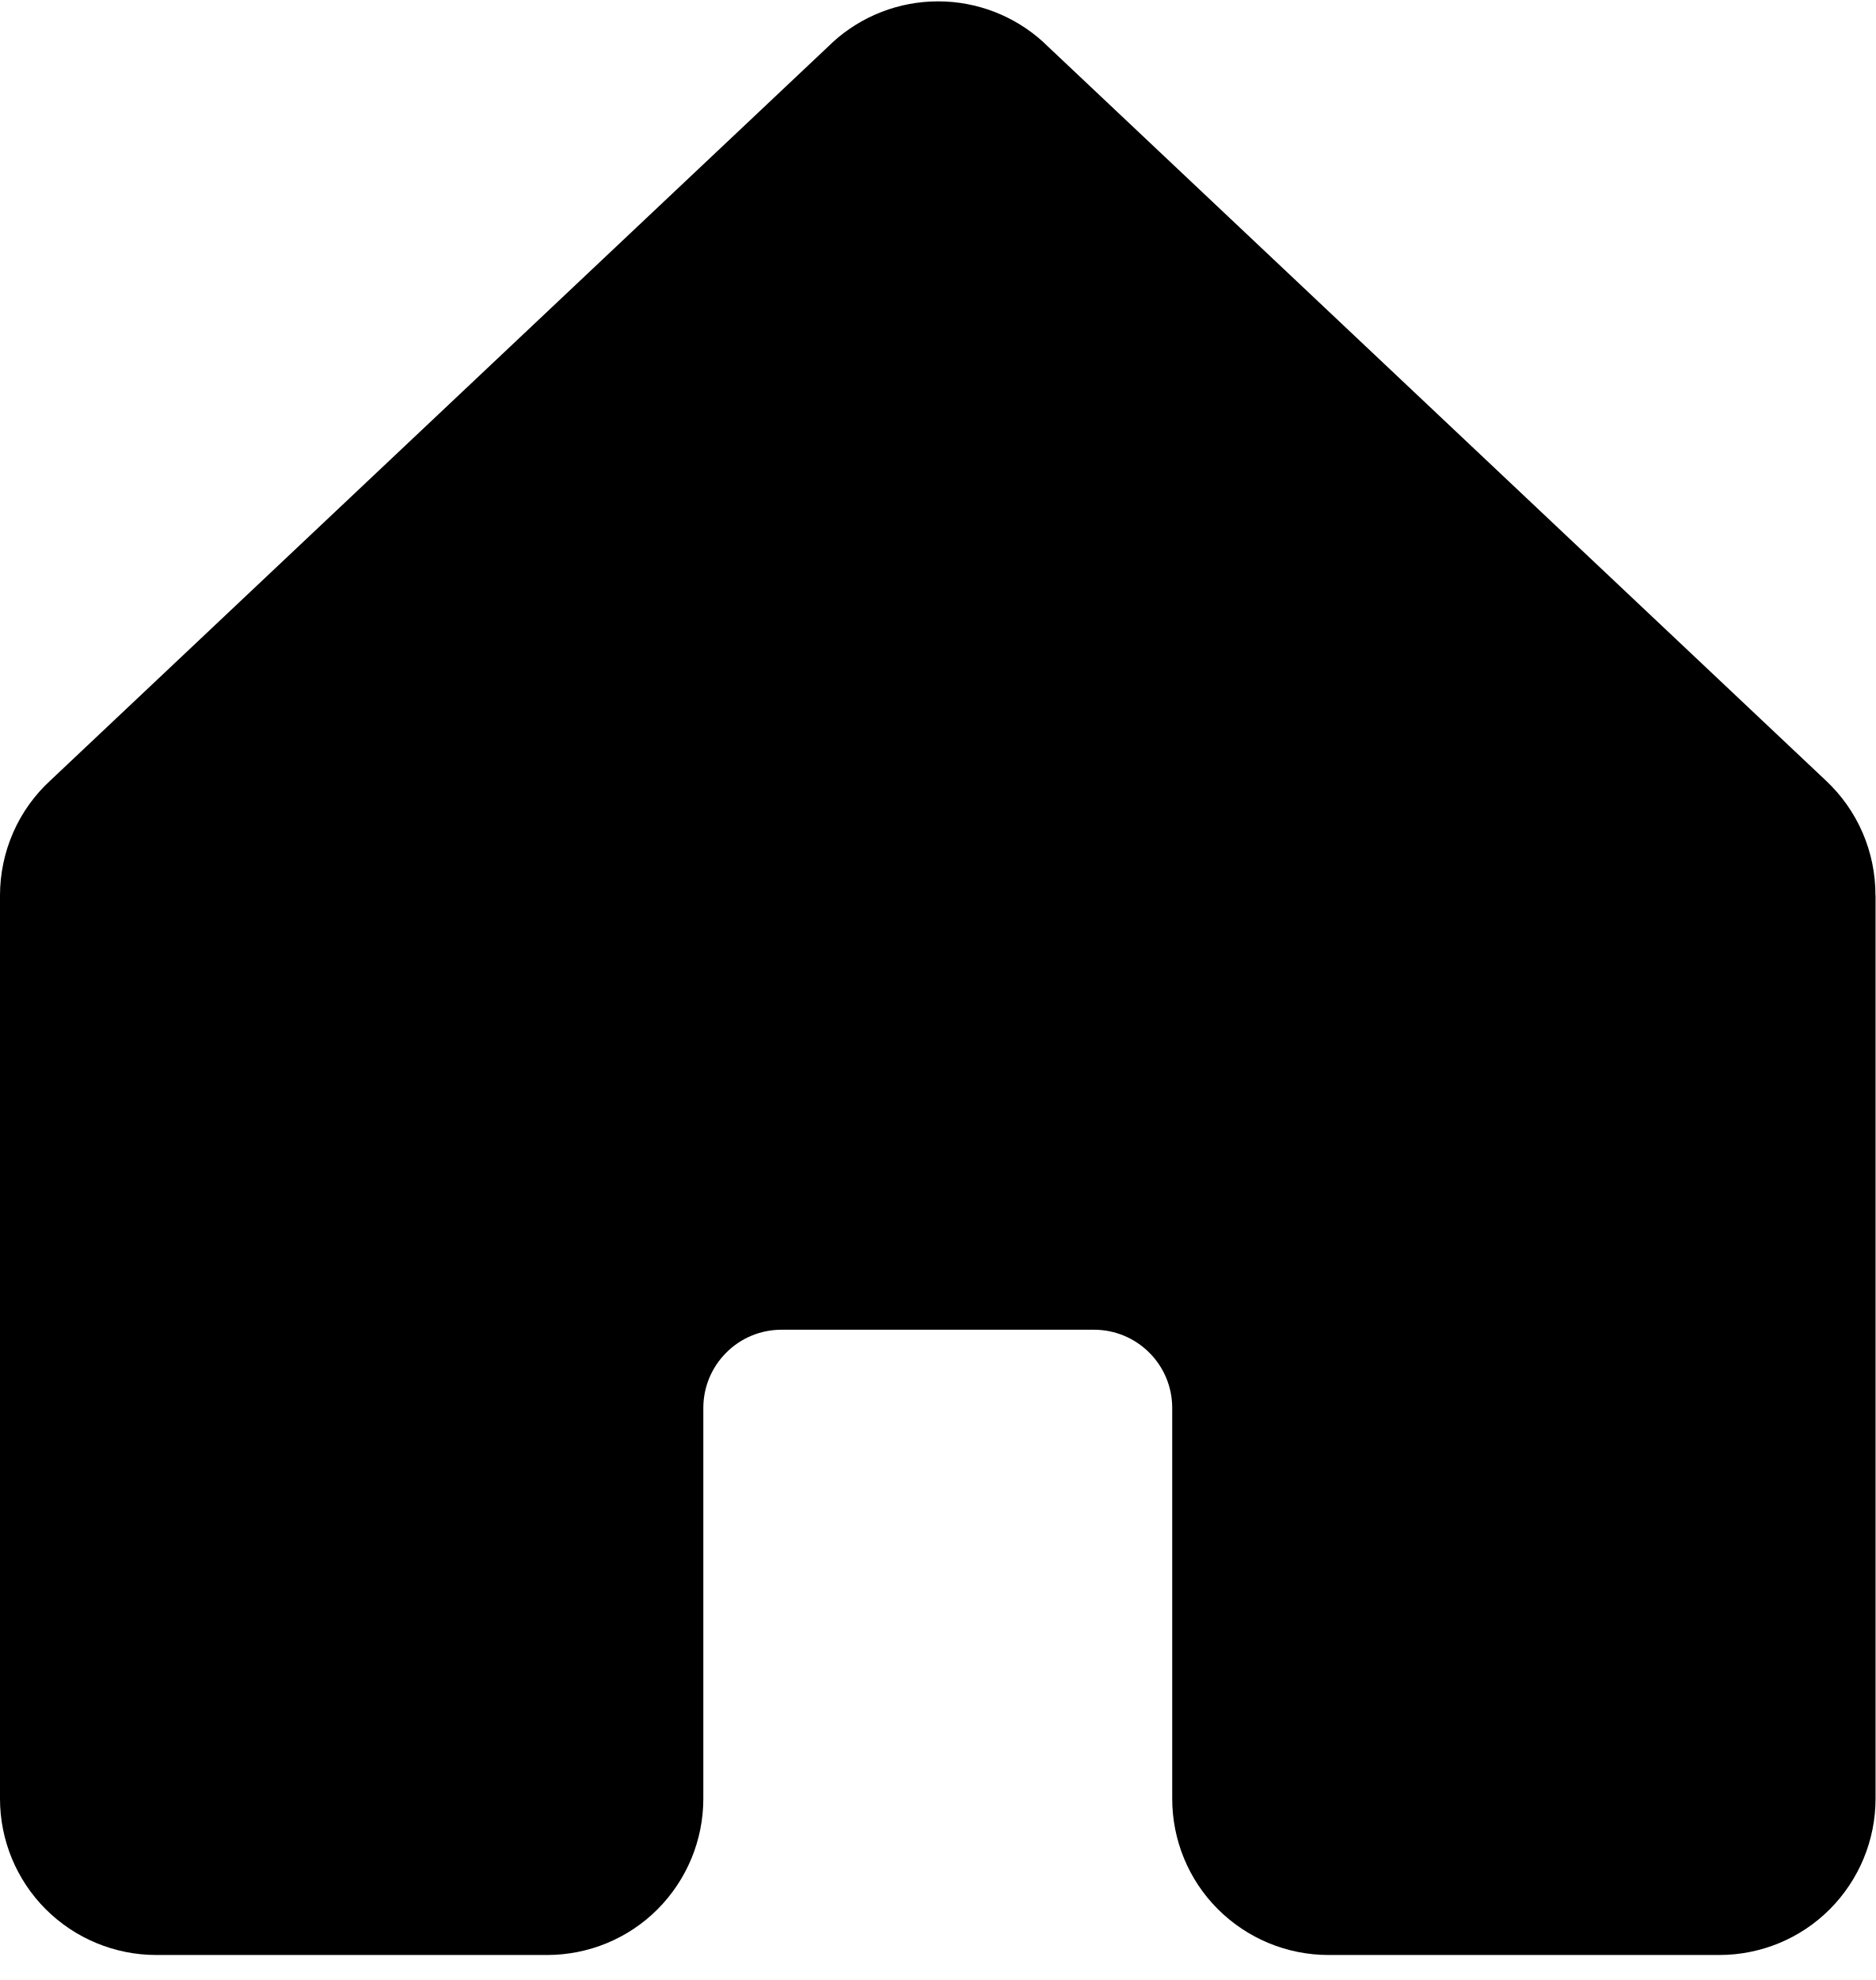
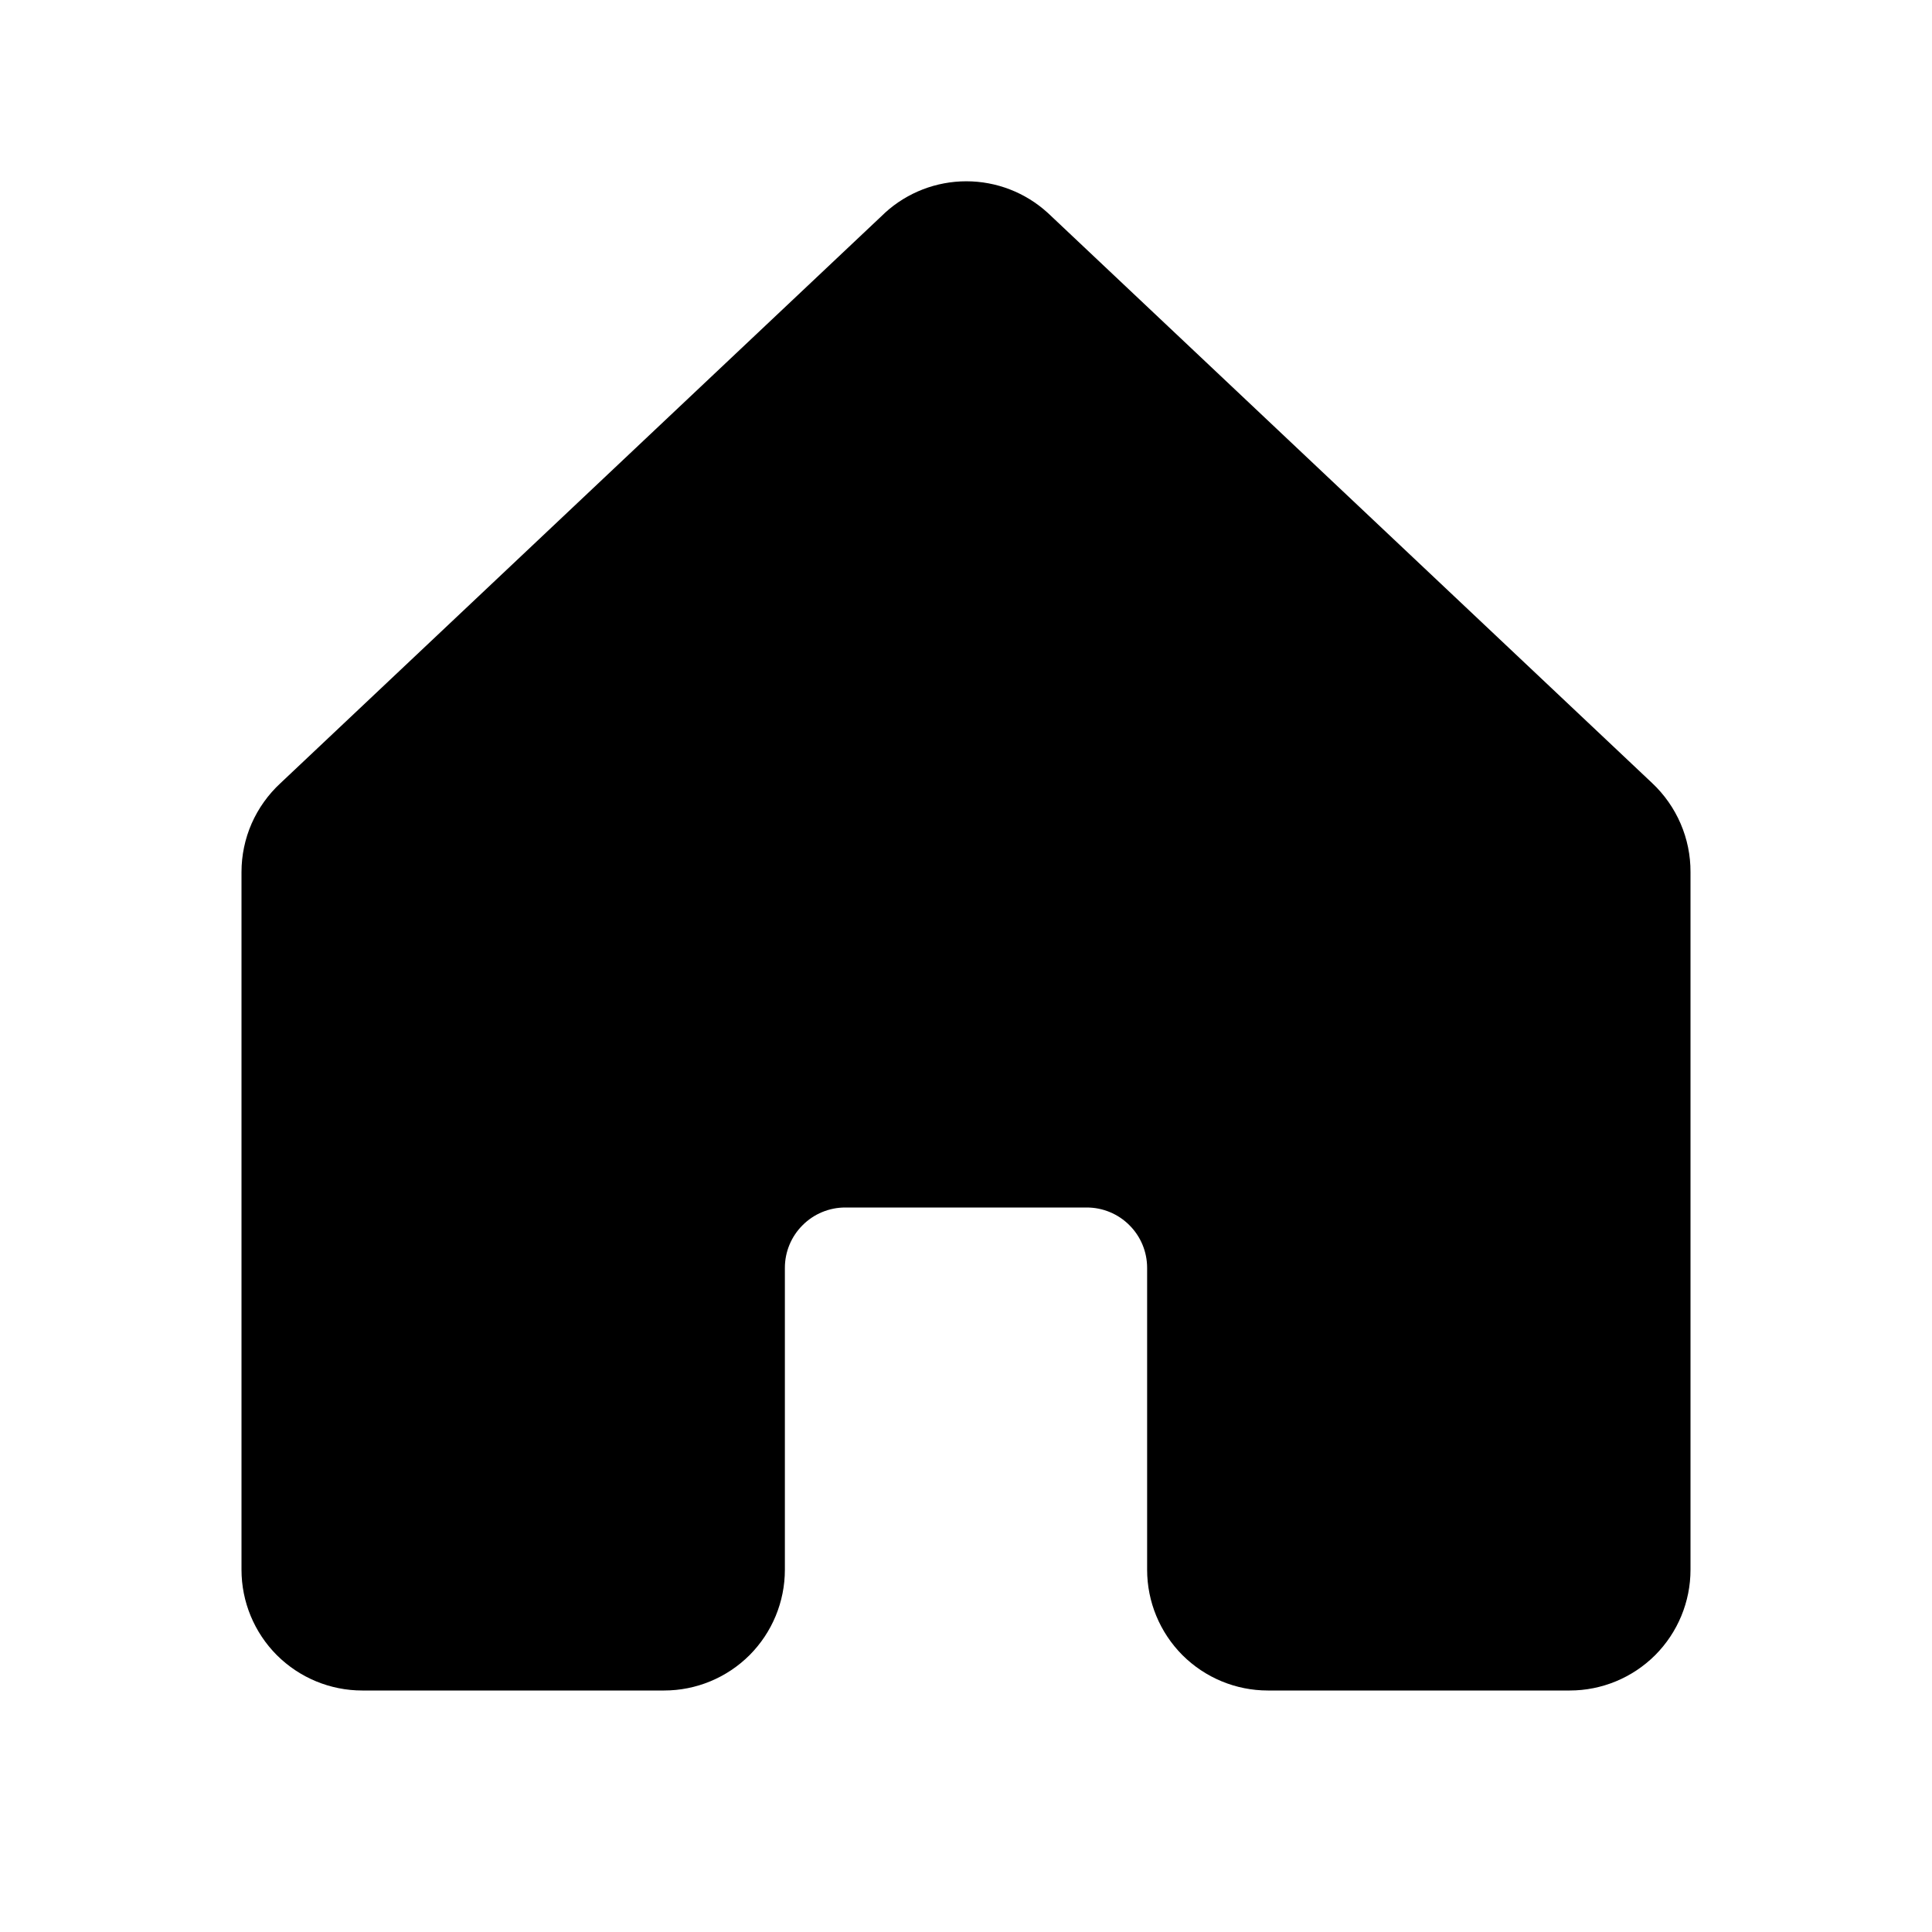
- <svg xmlns="http://www.w3.org/2000/svg" height="19" viewBox="0 0 18 19" width="18">
-   <path d="m18 8.593v8.667c0 .398-.158.779-.439 1.061s-.663.439-1.061.439h-3.75c-.398 0-.779-.158-1.061-.439s-.439-.663-.439-1.061v-3.75c0-.199-.079-.39-.22-.53-.141-.141-.331-.22-.53-.22h-3c-.199 0-.39.079-.53.22-.141.141-.22.331-.22.53v3.75c0 .398-.158.779-.439 1.061s-.663.439-1.061.439h-3.75c-.398 0-.779-.158-1.061-.439-.281-.281-.439-.663-.439-1.061v-8.667c-0-.208.043-.413.126-.603.083-.19.205-.361.358-.501l7.5-7.076.01-.01c.276-.251.636-.39 1.009-.39s.733.139 1.009.39c.003.004.007.007.01.01l7.5 7.076c.151.141.272.312.354.502.082.19.124.395.123.602z" fill="currentColor" />
+ <svg xmlns="http://www.w3.org/2000/svg" width="1em" height="1em" viewBox="0 0 24 24" fill="none">
+   <path d="M21 10.833L21 19.5C21 19.898 20.842 20.279 20.561 20.561C20.279 20.842 19.898 21 19.5 21H15.75C15.352 21 14.971 20.842 14.689 20.561C14.408 20.279 14.25 19.898 14.25 19.5L14.25 15.75C14.25 15.551 14.171 15.36 14.03 15.22C13.89 15.079 13.699 15 13.5 15H10.5C10.301 15 10.11 15.079 9.97 15.22C9.829 15.36 9.75 15.551 9.75 15.75L9.75 19.5C9.75 19.898 9.592 20.279 9.311 20.561C9.029 20.842 8.648 21 8.25 21H4.5C4.102 21 3.721 20.842 3.439 20.561C3.158 20.279 3 19.898 3 19.5L3 10.833C3 10.625 3.043 10.42 3.126 10.23C3.21 10.04 3.332 9.869 3.485 9.728L10.985 2.652L10.995 2.642C11.271 2.391 11.631 2.252 12.004 2.252C12.377 2.252 12.737 2.391 13.013 2.642C13.017 2.646 13.02 2.649 13.024 2.652L20.524 9.728C20.675 9.87 20.795 10.041 20.877 10.231C20.959 10.421 21.001 10.626 21 10.833Z" fill="currentColor" />
</svg>
